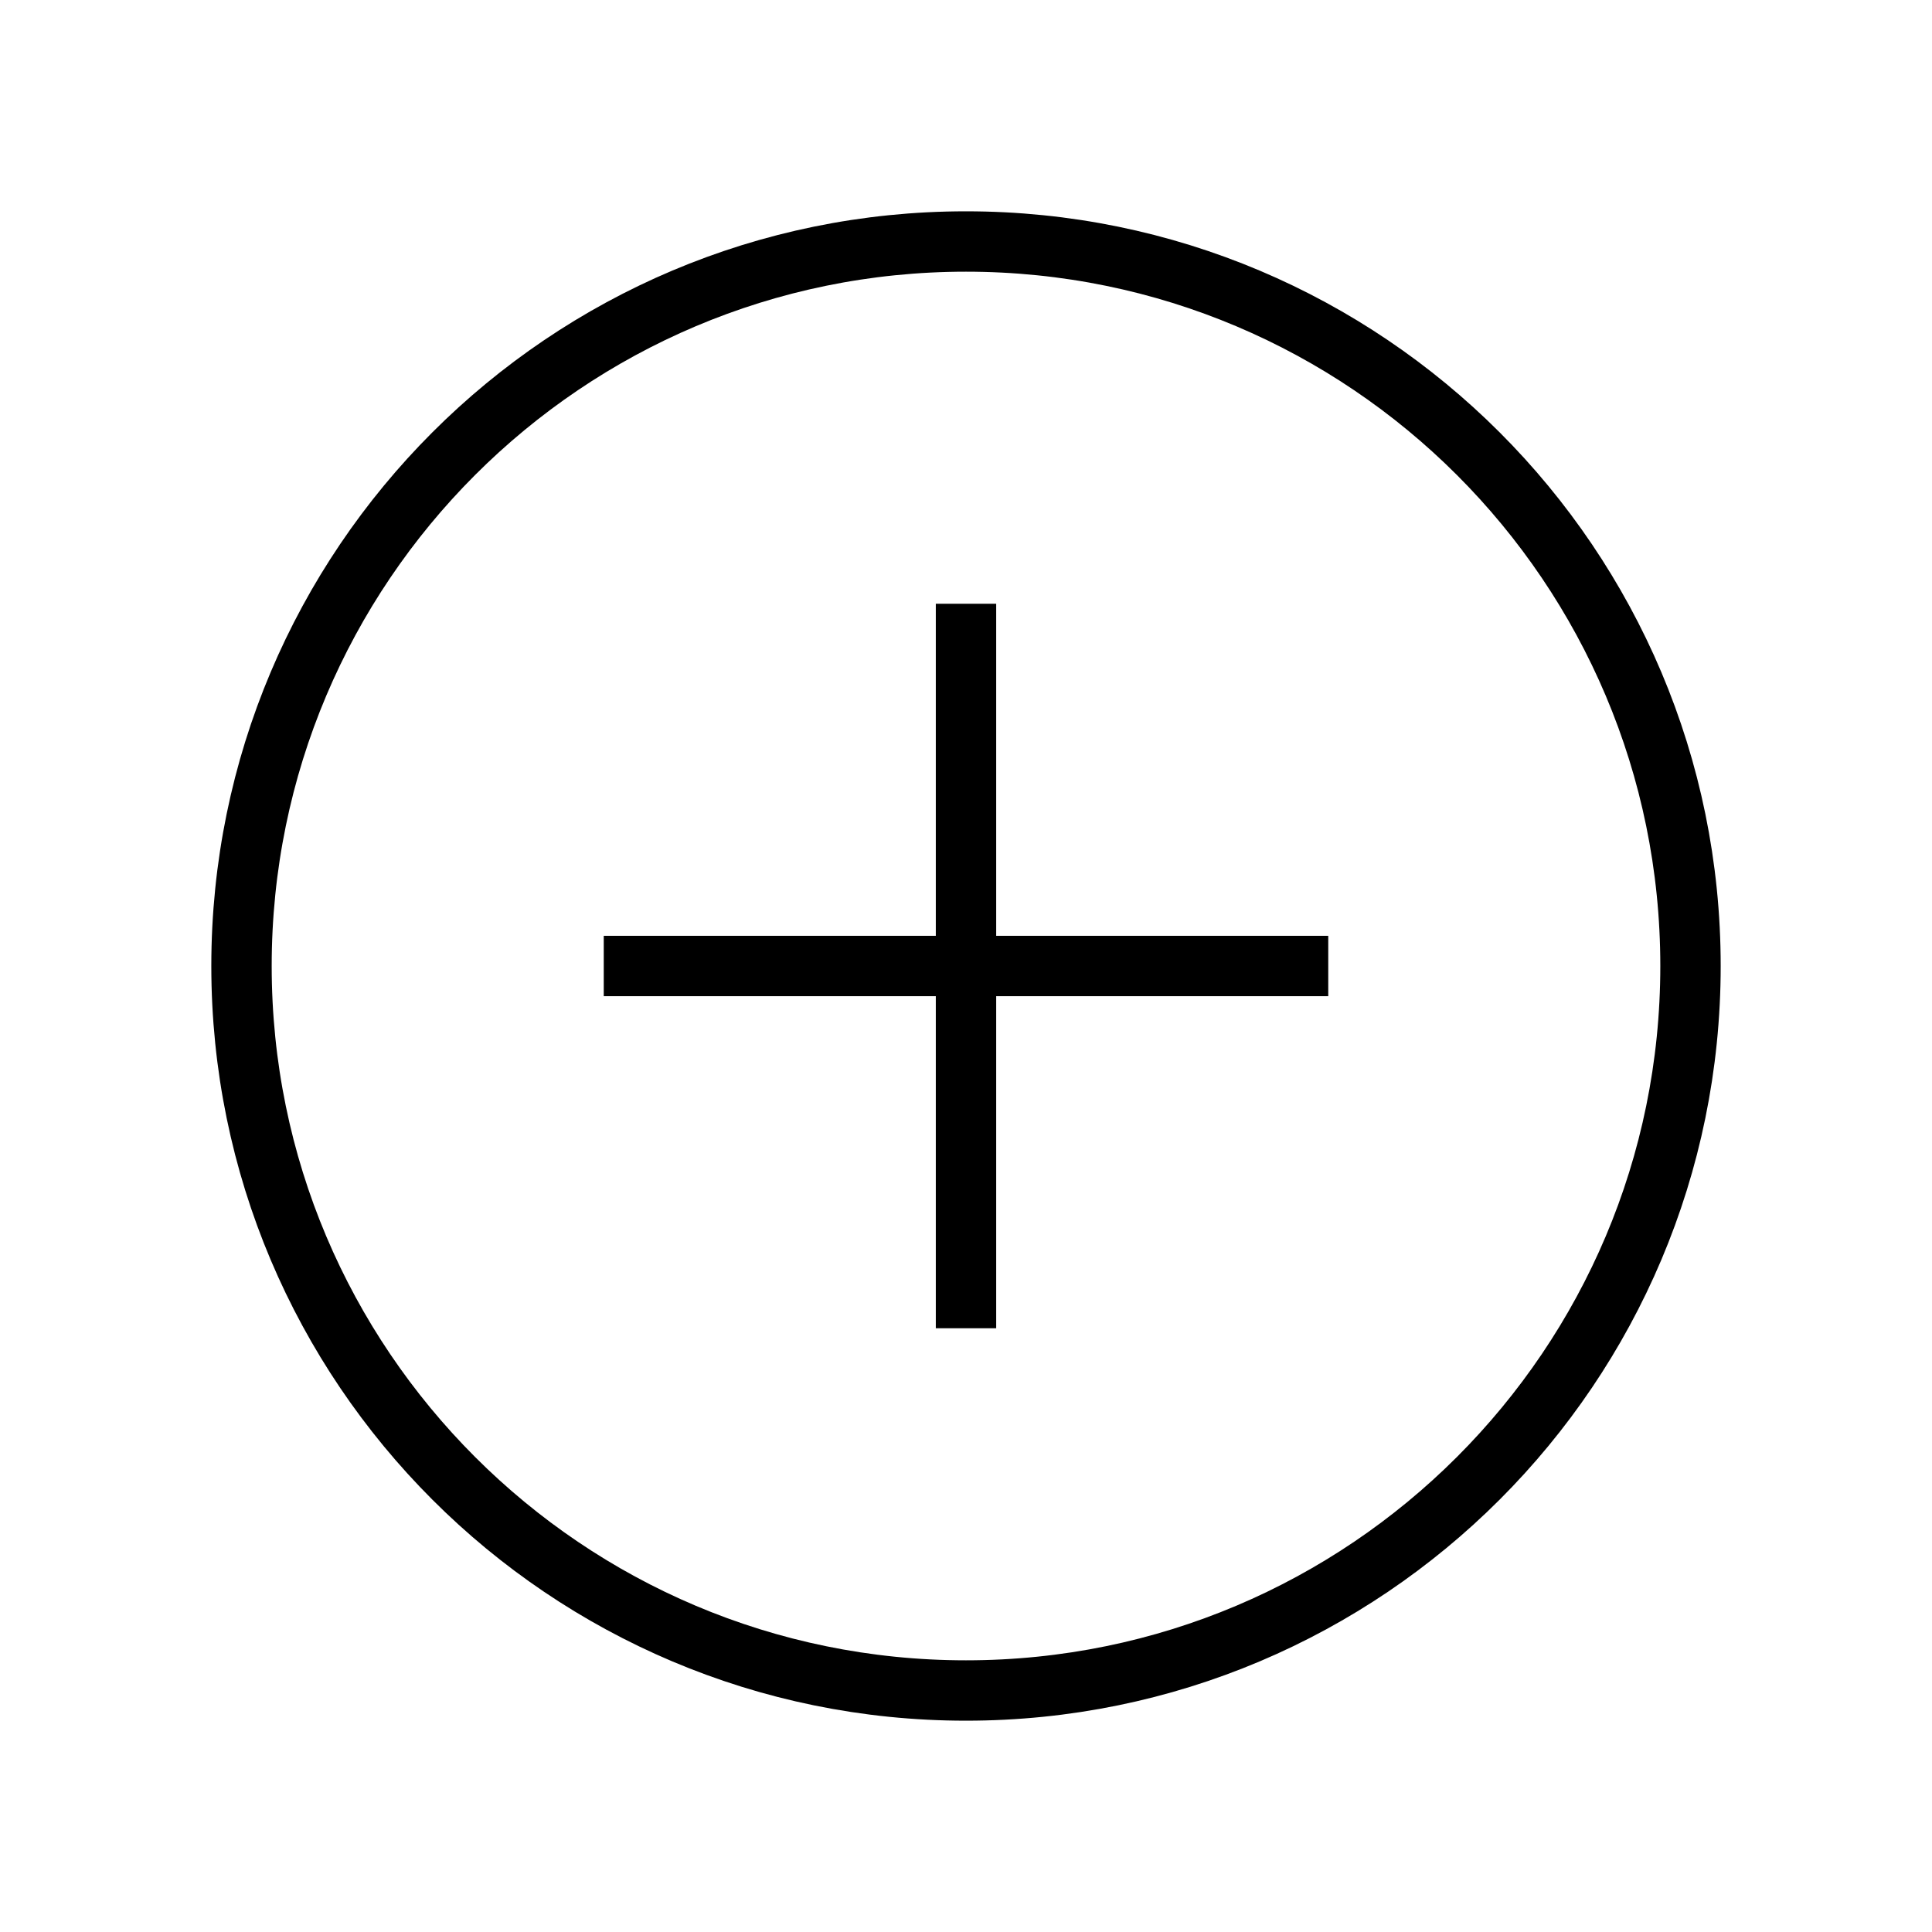
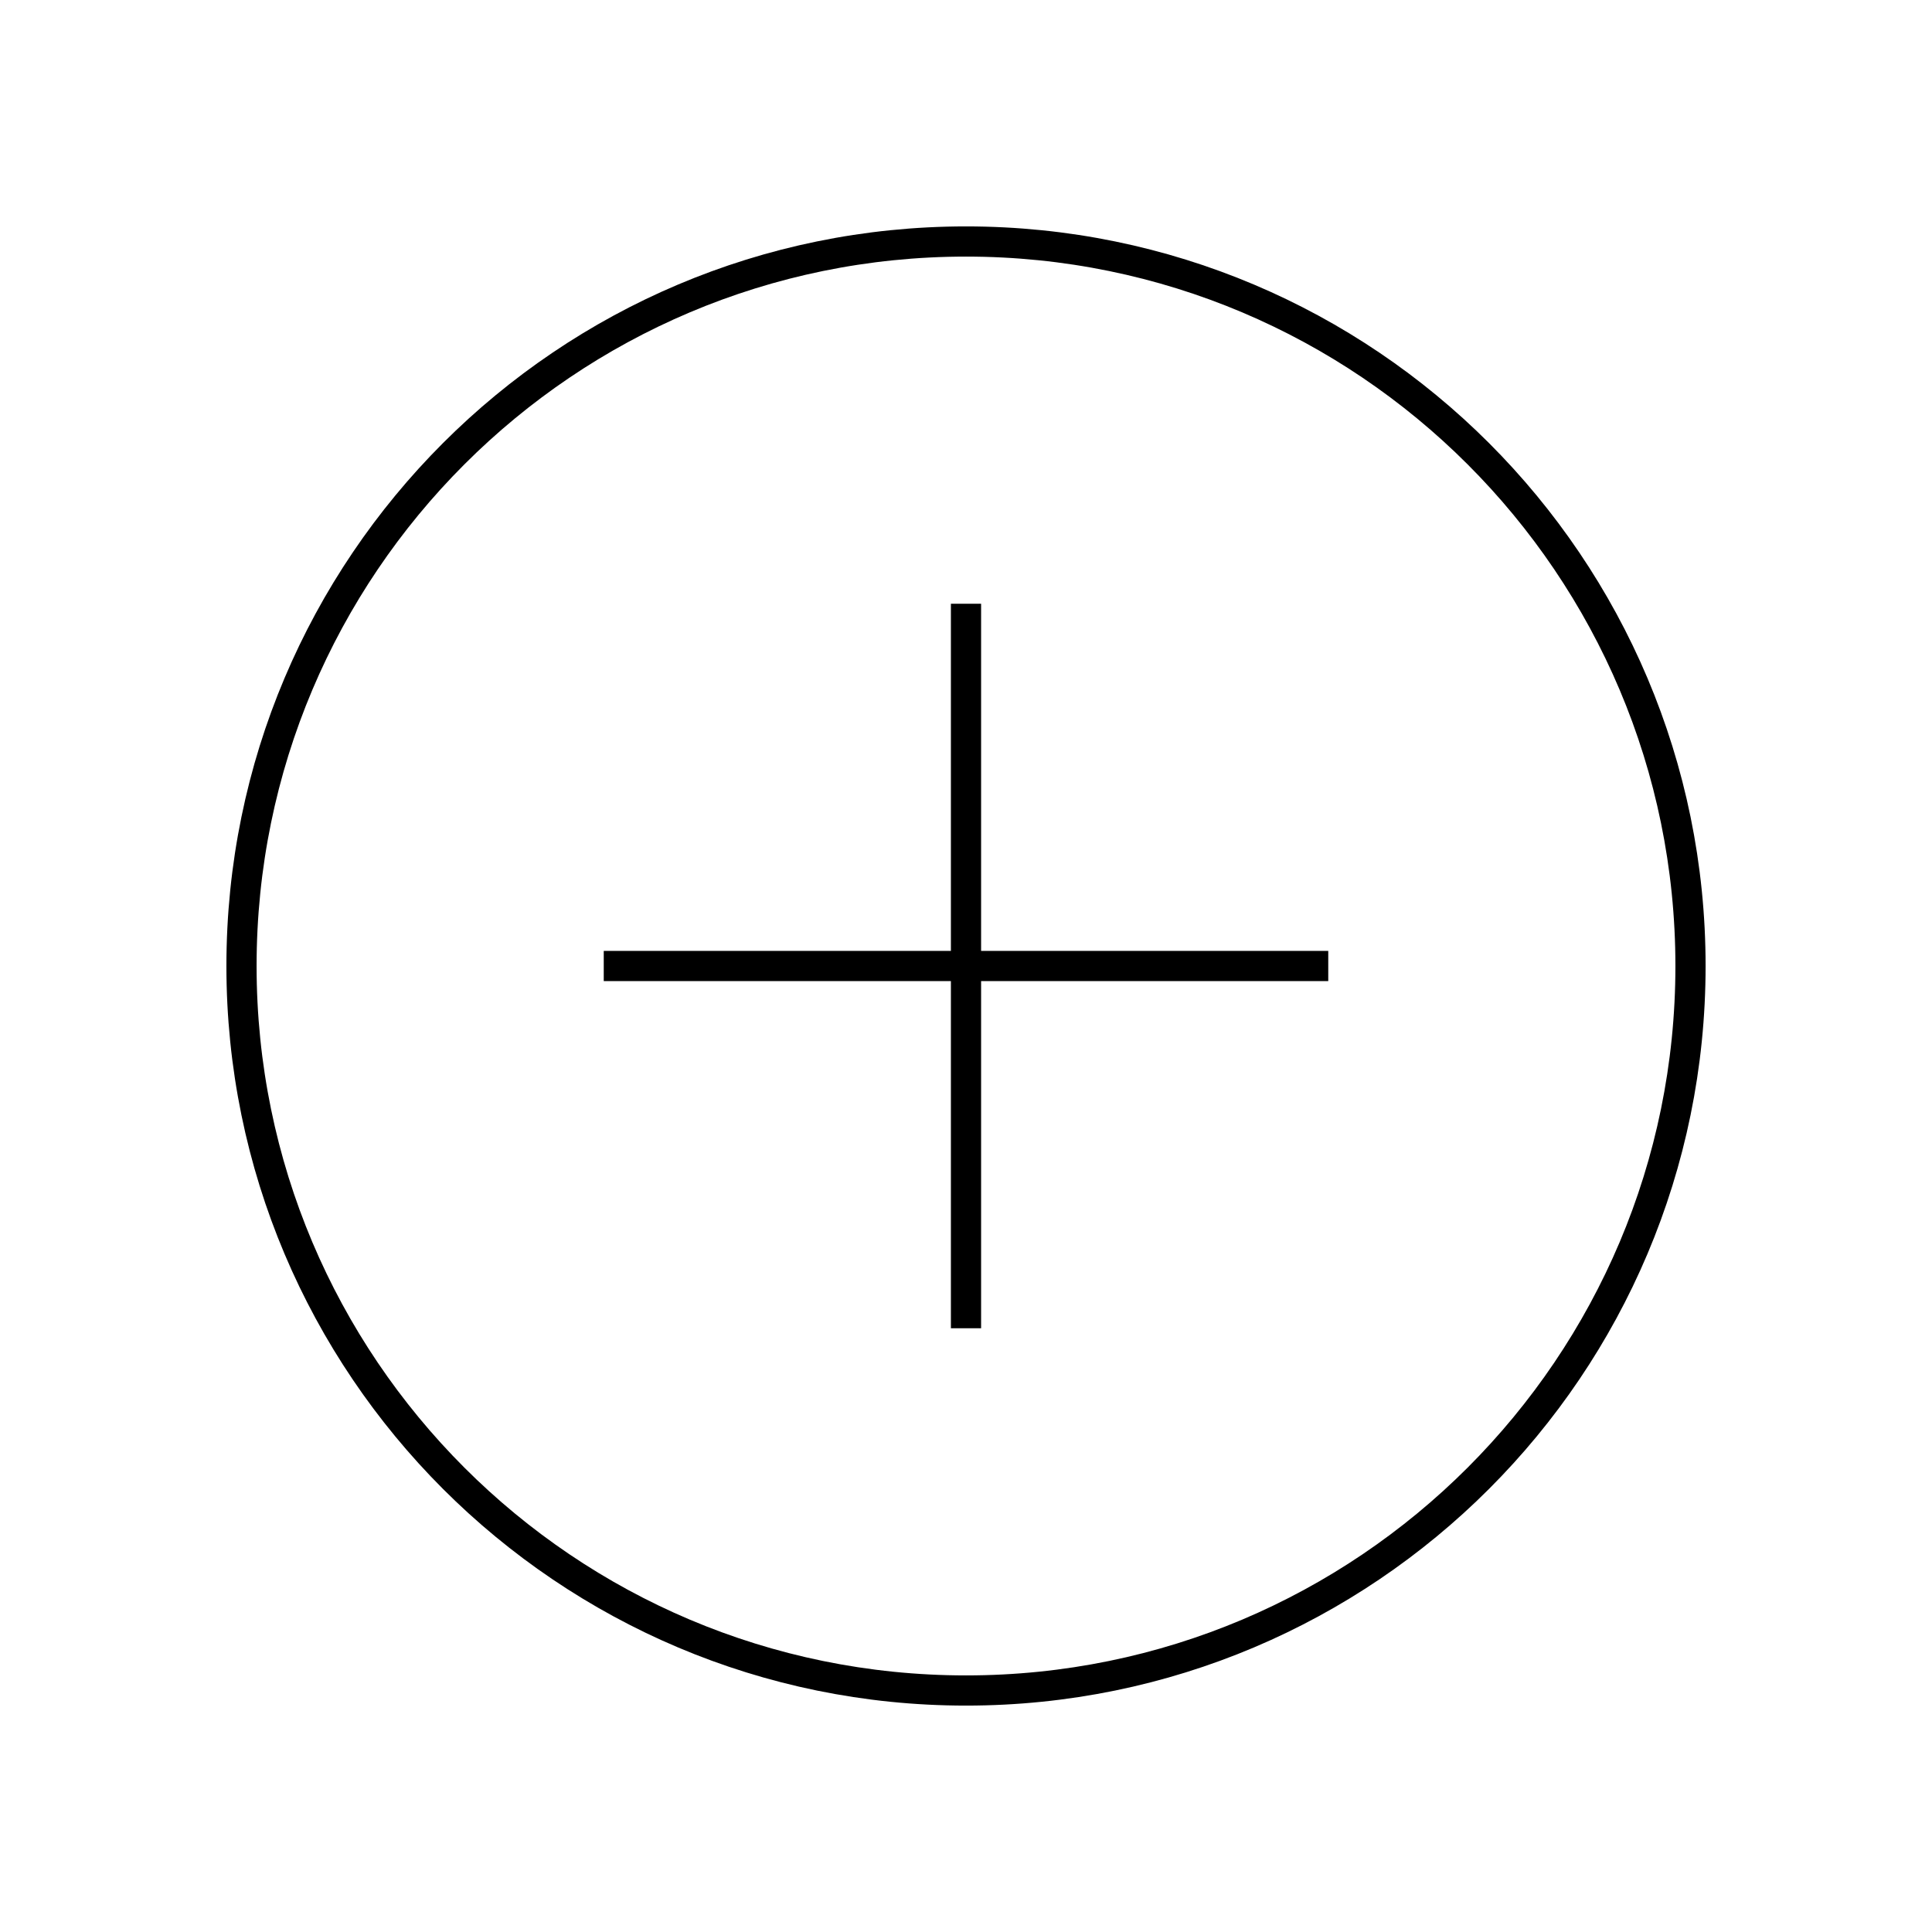
- <svg xmlns="http://www.w3.org/2000/svg" width="64" height="64" viewBox="0 0 64 64">
-   <circle cx="32" cy="32" r="24" fill="none" stroke="#000" stroke-miterlimit="10" stroke-width="2" />
-   <line x1="20" y1="32" x2="44" y2="32" fill="none" stroke="#000" stroke-miterlimit="10" stroke-width="2" />
-   <line x1="32" y1="20" x2="32" y2="44" fill="none" stroke="#000" stroke-miterlimit="10" stroke-width="2" />
+ <svg xmlns="http://www.w3.org/2000/svg" width="64" height="64" viewBox="0 0 64 64" fill="none" stroke-width="1px" stroke="#000">
+   <circle cx="32" cy="32" r="24" />
+   <path d="M20 32h24M32 20v24" />
</svg>
